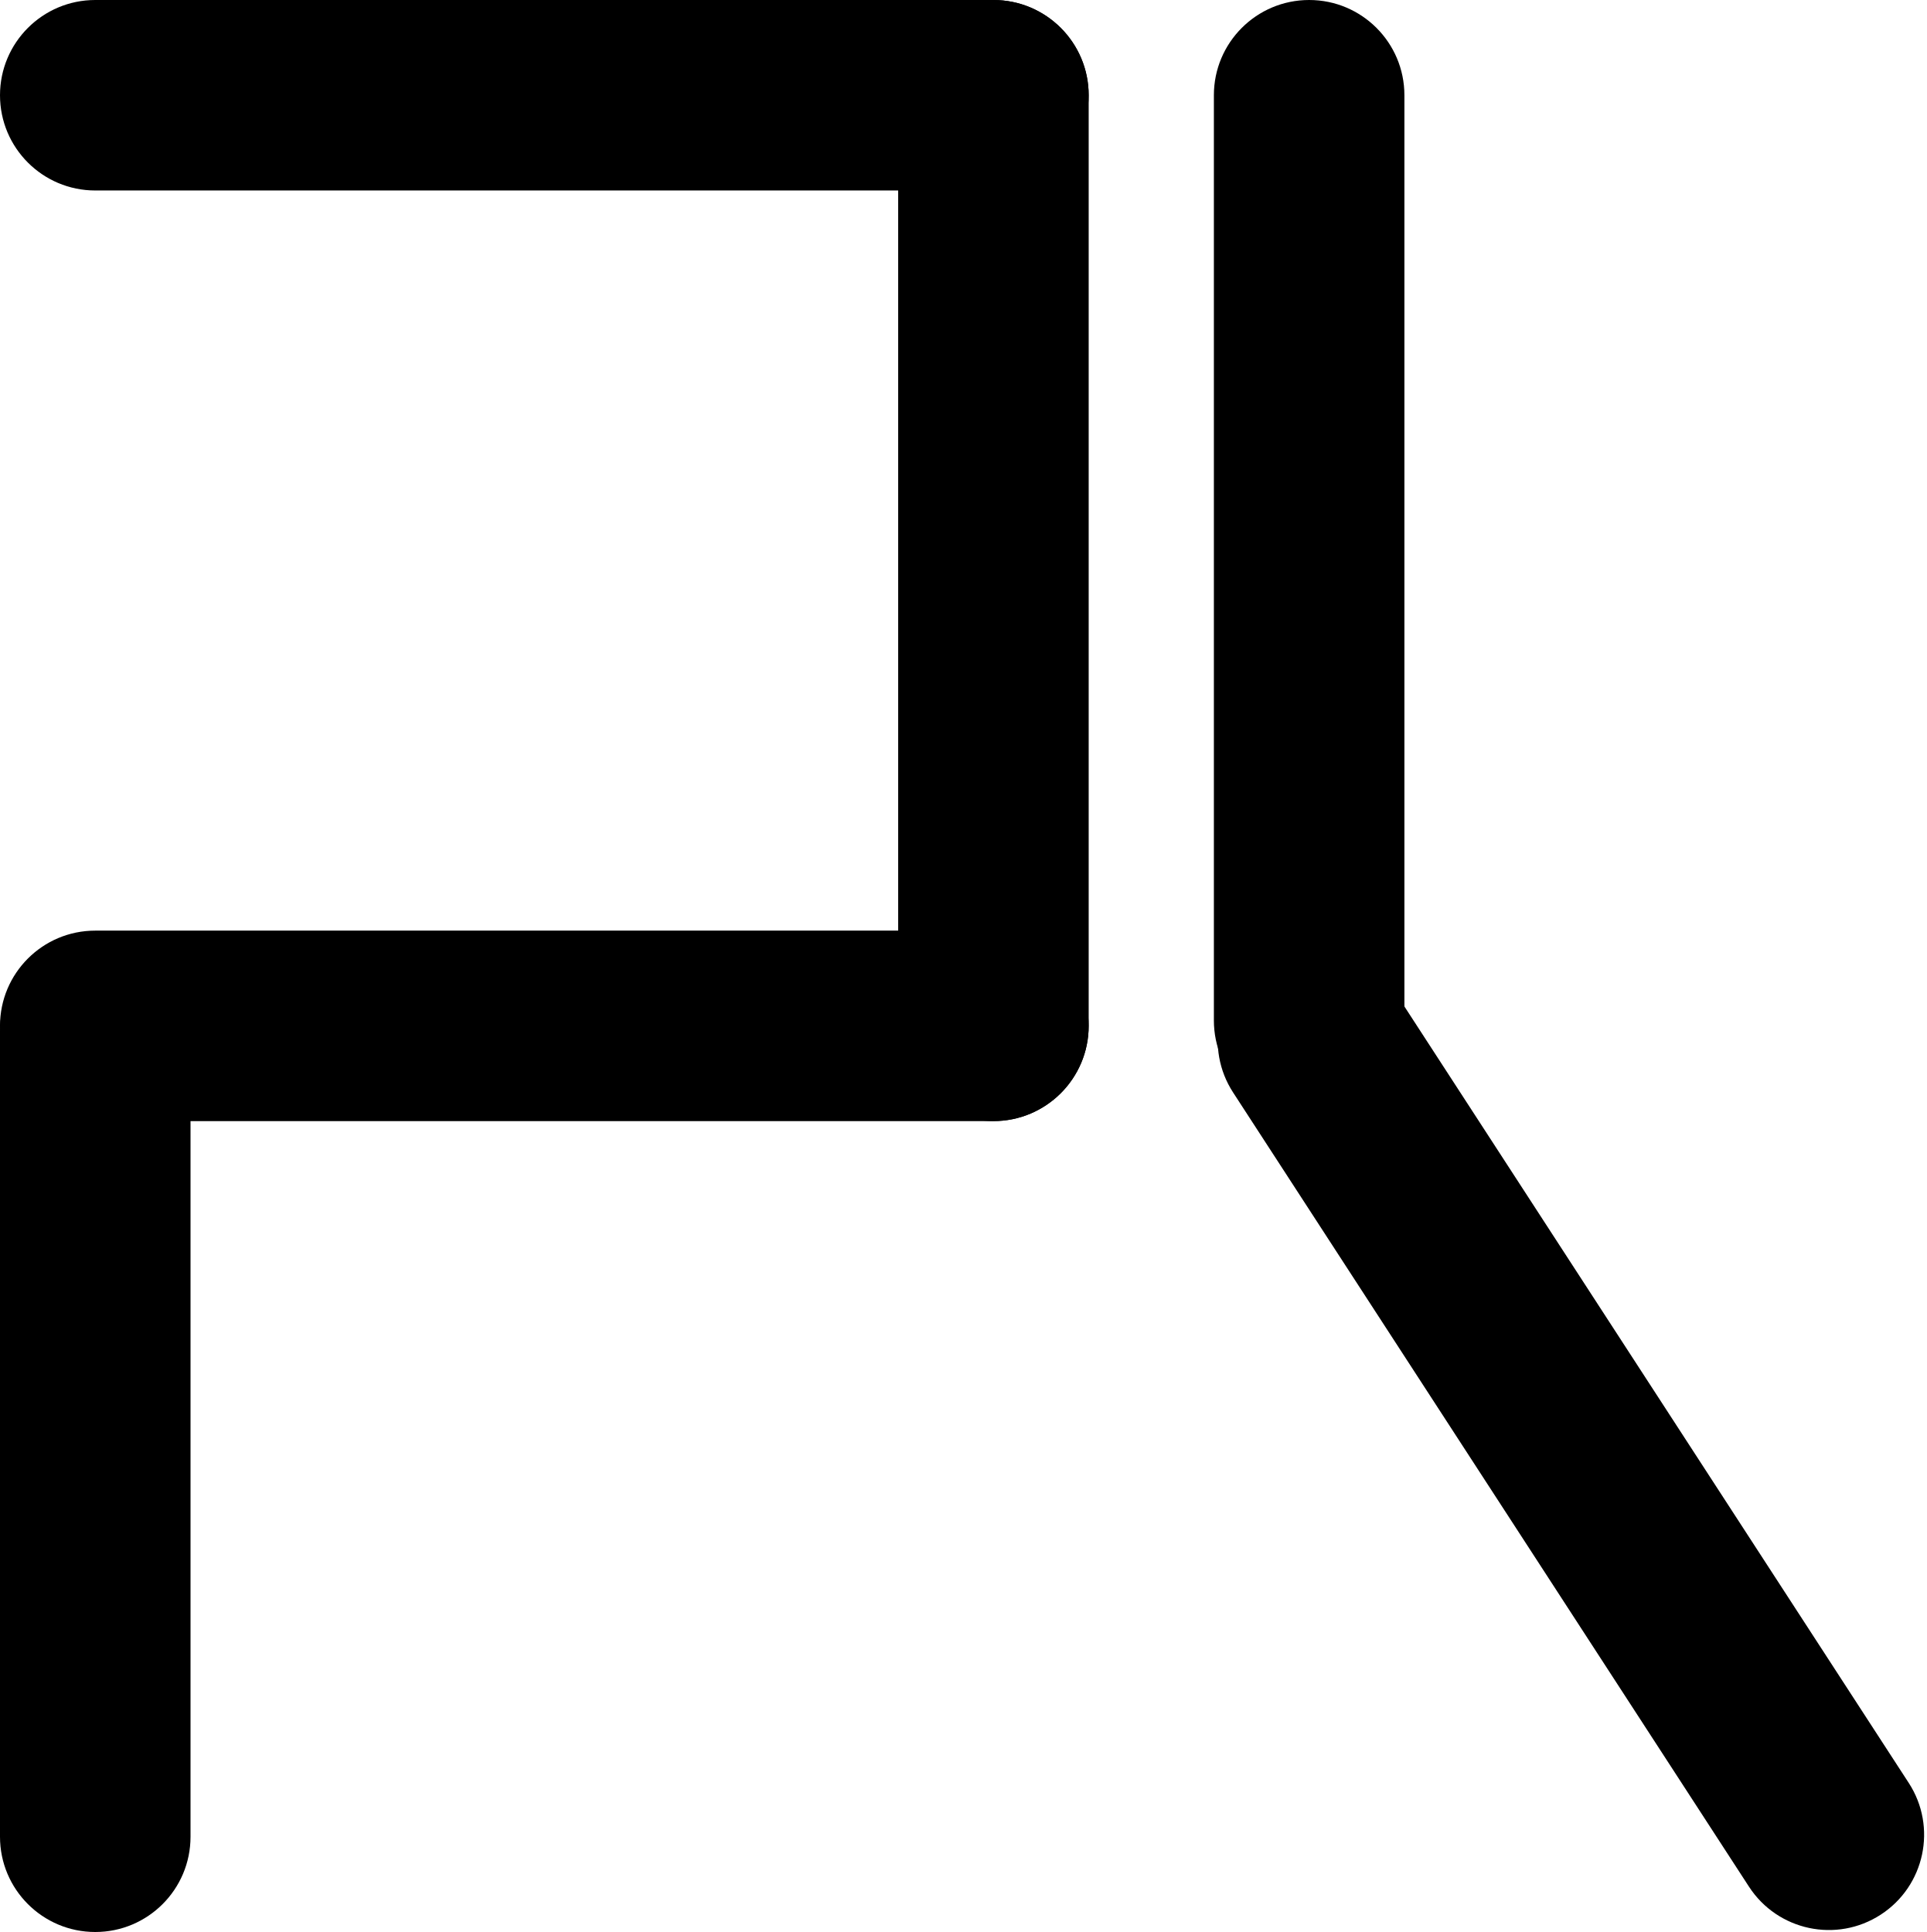
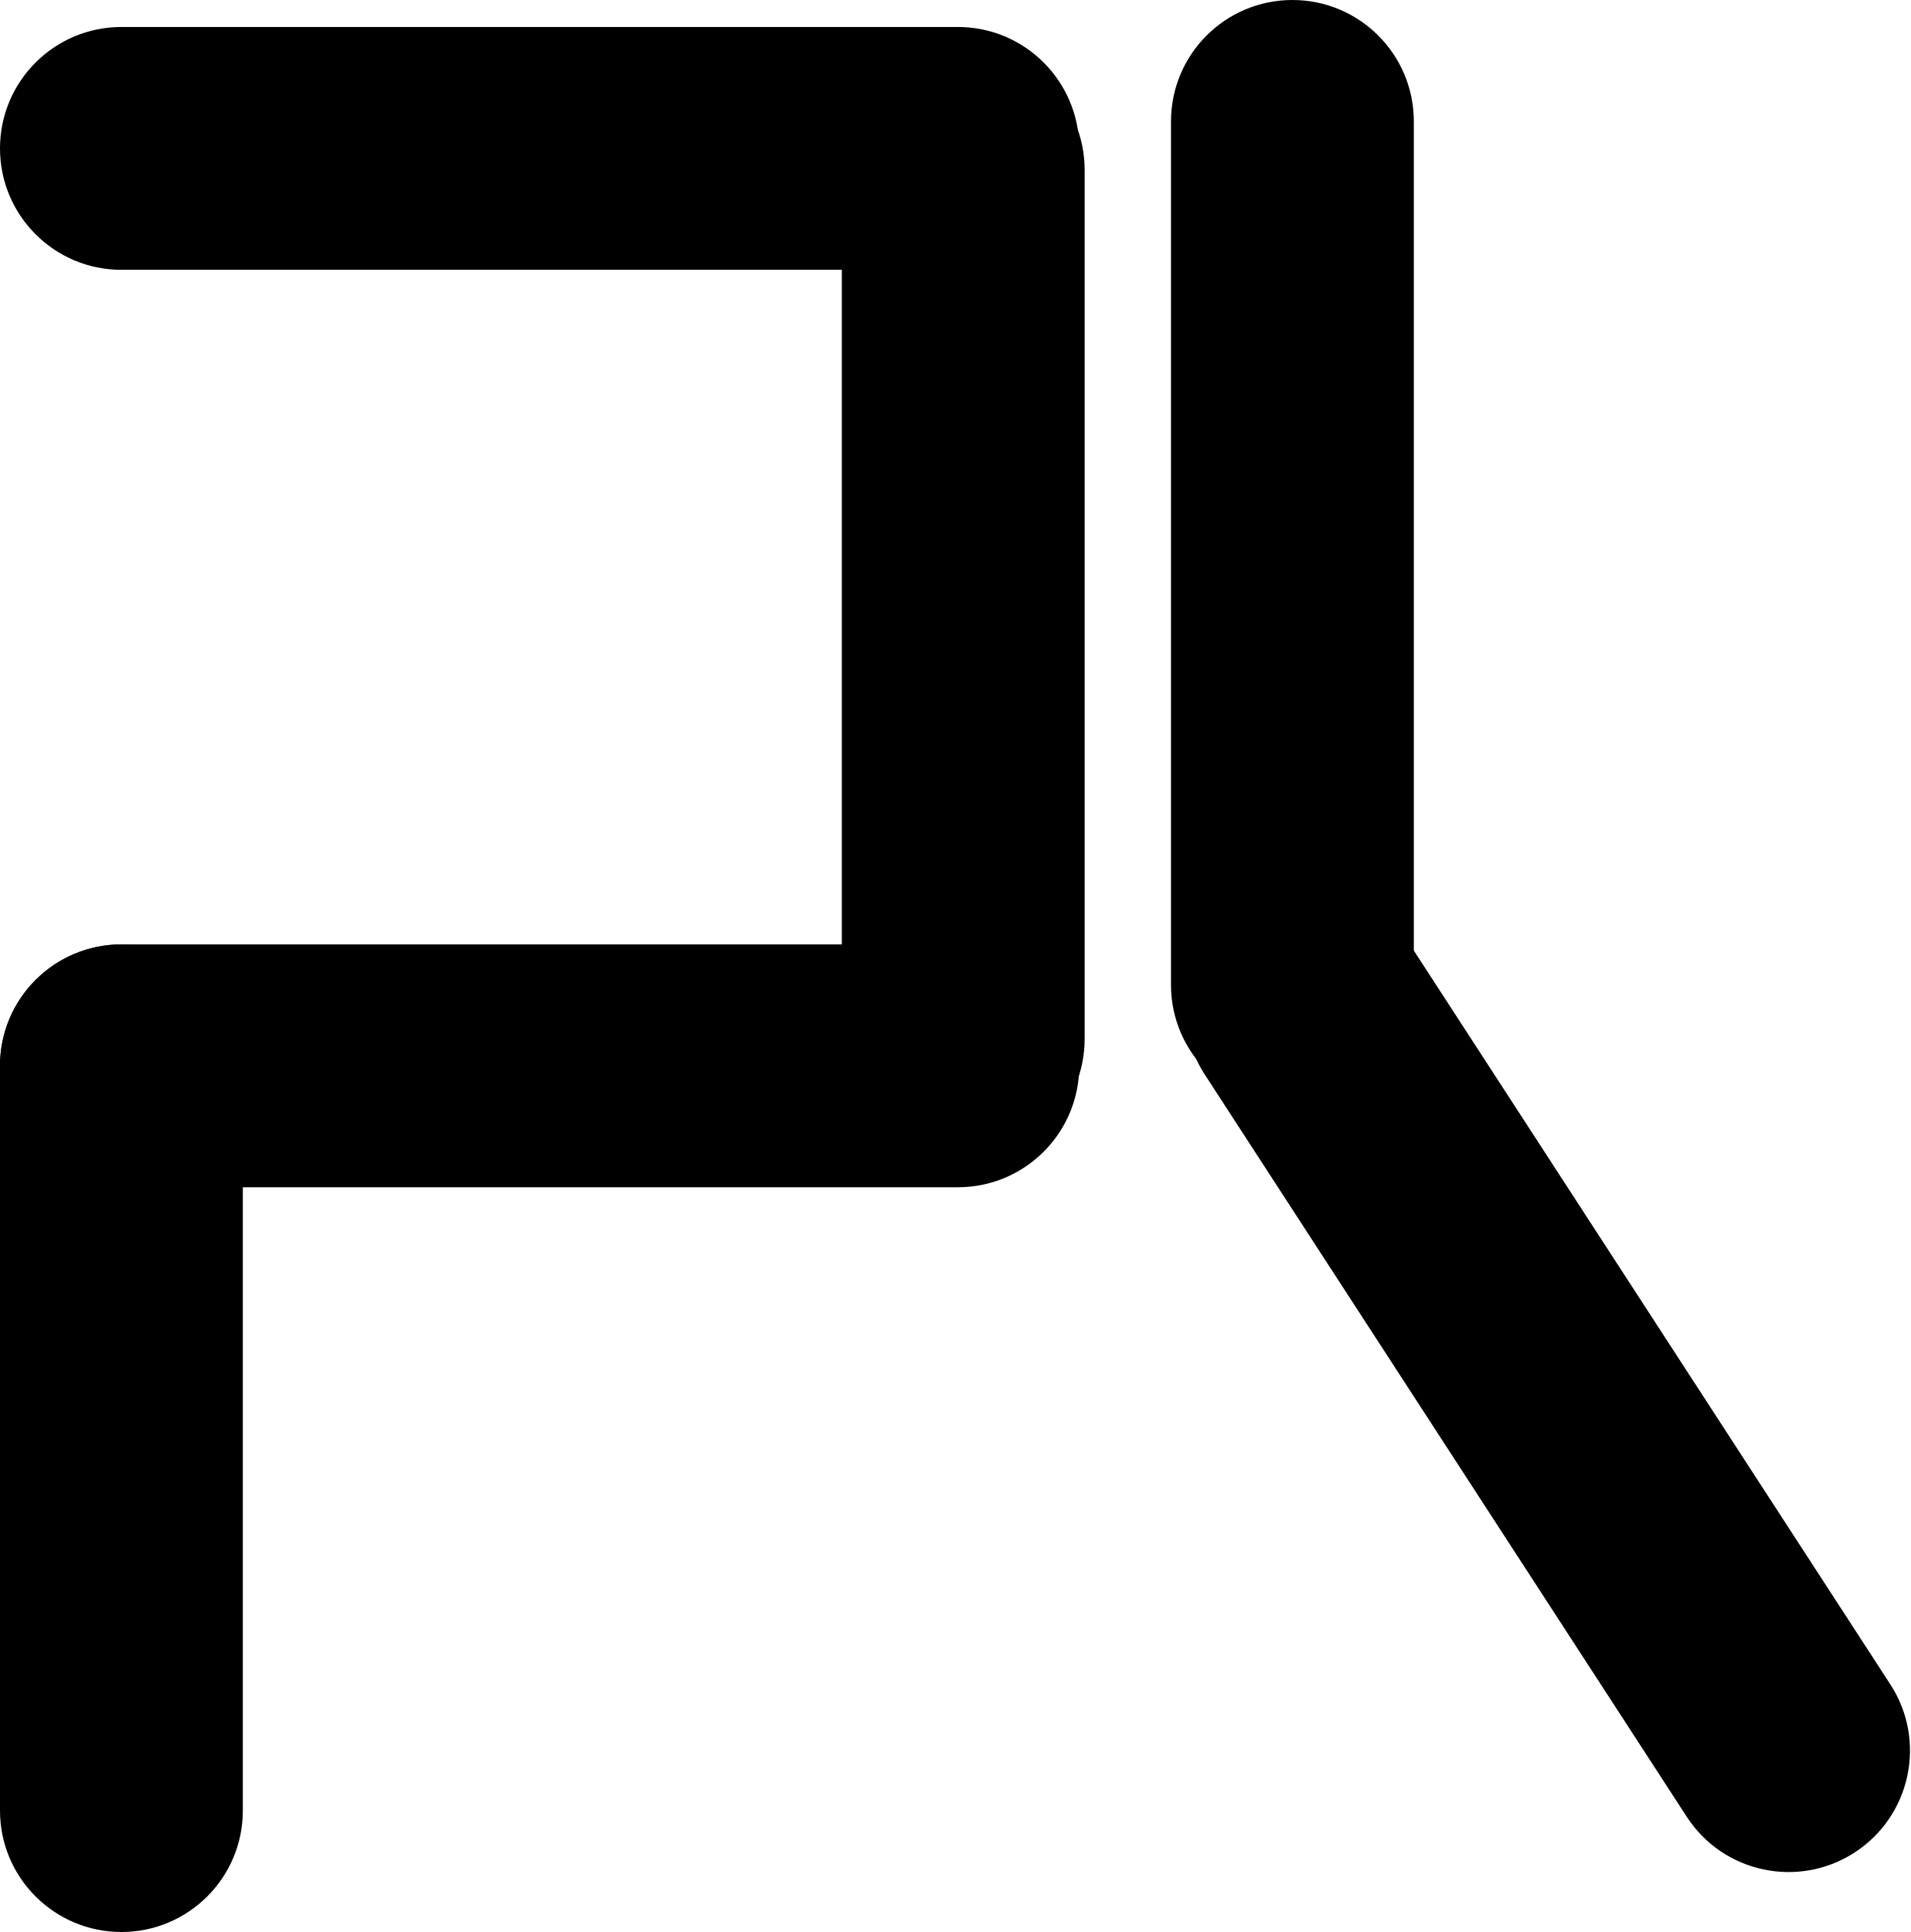
- <svg xmlns="http://www.w3.org/2000/svg" width="354" height="355" viewBox="0 0 354 355" fill="none">
-   <path d="M17.5 35C7.835 35 0 27.165 0 17.5C0 7.835 7.835 0 17.5 0H182.5C192.165 0 200 7.835 200 17.5C200 27.165 192.165 35 182.5 35H17.5Z" fill="black" />
-   <path d="M17.5 206C7.835 206 0 198.165 0 188.5C0 178.835 7.835 171 17.5 171H182.5C192.165 171 200 178.835 200 188.5C200 198.165 192.165 206 182.5 206H17.5Z" fill="black" />
-   <path d="M165 17.5C165 7.835 172.835 0 182.5 0C192.165 0 200 7.835 200 17.5V188.5C200 198.165 192.165 206 182.5 206C172.835 206 165 198.165 165 188.5V17.5Z" fill="black" />
-   <path d="M0 189.5C0 179.835 7.835 172 17.5 172C27.165 172 35 179.835 35 189.5V337.5C35 347.165 27.165 355 17.5 355C7.835 355 0 347.165 0 337.5V189.5Z" fill="black" />
-   <path d="M223 17.5C223 7.835 230.835 0 240.5 0C250.165 0 258 7.835 258 17.5V187.5C258 197.165 250.165 205 240.5 205C230.835 205 223 197.165 223 187.5V17.5Z" fill="black" />
-   <path d="M226.531 200.739C221.267 192.633 223.571 181.795 231.677 176.531C239.782 171.267 250.621 173.571 255.885 181.677L350.652 327.606C355.916 335.712 353.612 346.55 345.506 351.814C337.401 357.078 326.562 354.774 321.299 346.668L226.531 200.739Z" fill="black" />
+ <svg xmlns="http://www.w3.org/2000/svg" width="354" height="358" viewBox="0 0 354 358" fill="none">
+   <path d="M22.5 50C10.074 50 0 39.926 0 27.5C0 15.074 10.074 5 22.5 5H177.5C189.926 5 200 15.074 200 27.5C200 39.926 189.926 50 177.5 50H22.5Z" fill="black" />
+   <path d="M22.5 220C10.074 220 0 209.926 0 197.5C0 185.074 10.074 175 22.5 175H177.5C189.926 175 200 185.074 200 197.5C200 209.926 189.926 220 177.5 220H22.5Z" fill="black" />
+   <path d="M156 31.5C156 19.074 166.074 9 178.5 9C190.926 9 201 19.074 201 31.5V192.5C201 204.926 190.926 215 178.5 215C166.074 215 156 204.926 156 192.5V31.5Z" fill="black" />
+   <path d="M0 197.5C0 185.074 10.074 175 22.5 175C34.926 175 45 185.074 45 197.5V335.5C45 347.926 34.926 358 22.5 358C10.074 358 0 347.926 0 335.5V197.5Z" fill="black" />
+   <path d="M217 22.5C217 10.074 227.074 0 239.5 0C251.926 0 262 10.074 262 22.5V182.5C262 194.926 251.926 205 239.5 205C227.074 205 217 194.926 217 182.5V22.5Z" fill="black" />
+   <path d="M223.254 199.102C216.486 188.68 219.448 174.745 229.87 167.978C240.292 161.21 254.227 164.172 260.995 174.593L350.316 312.135C357.083 322.557 354.121 336.492 343.7 343.26C333.278 350.028 319.343 347.066 312.575 336.644L223.254 199.102Z" fill="black" />
</svg>
